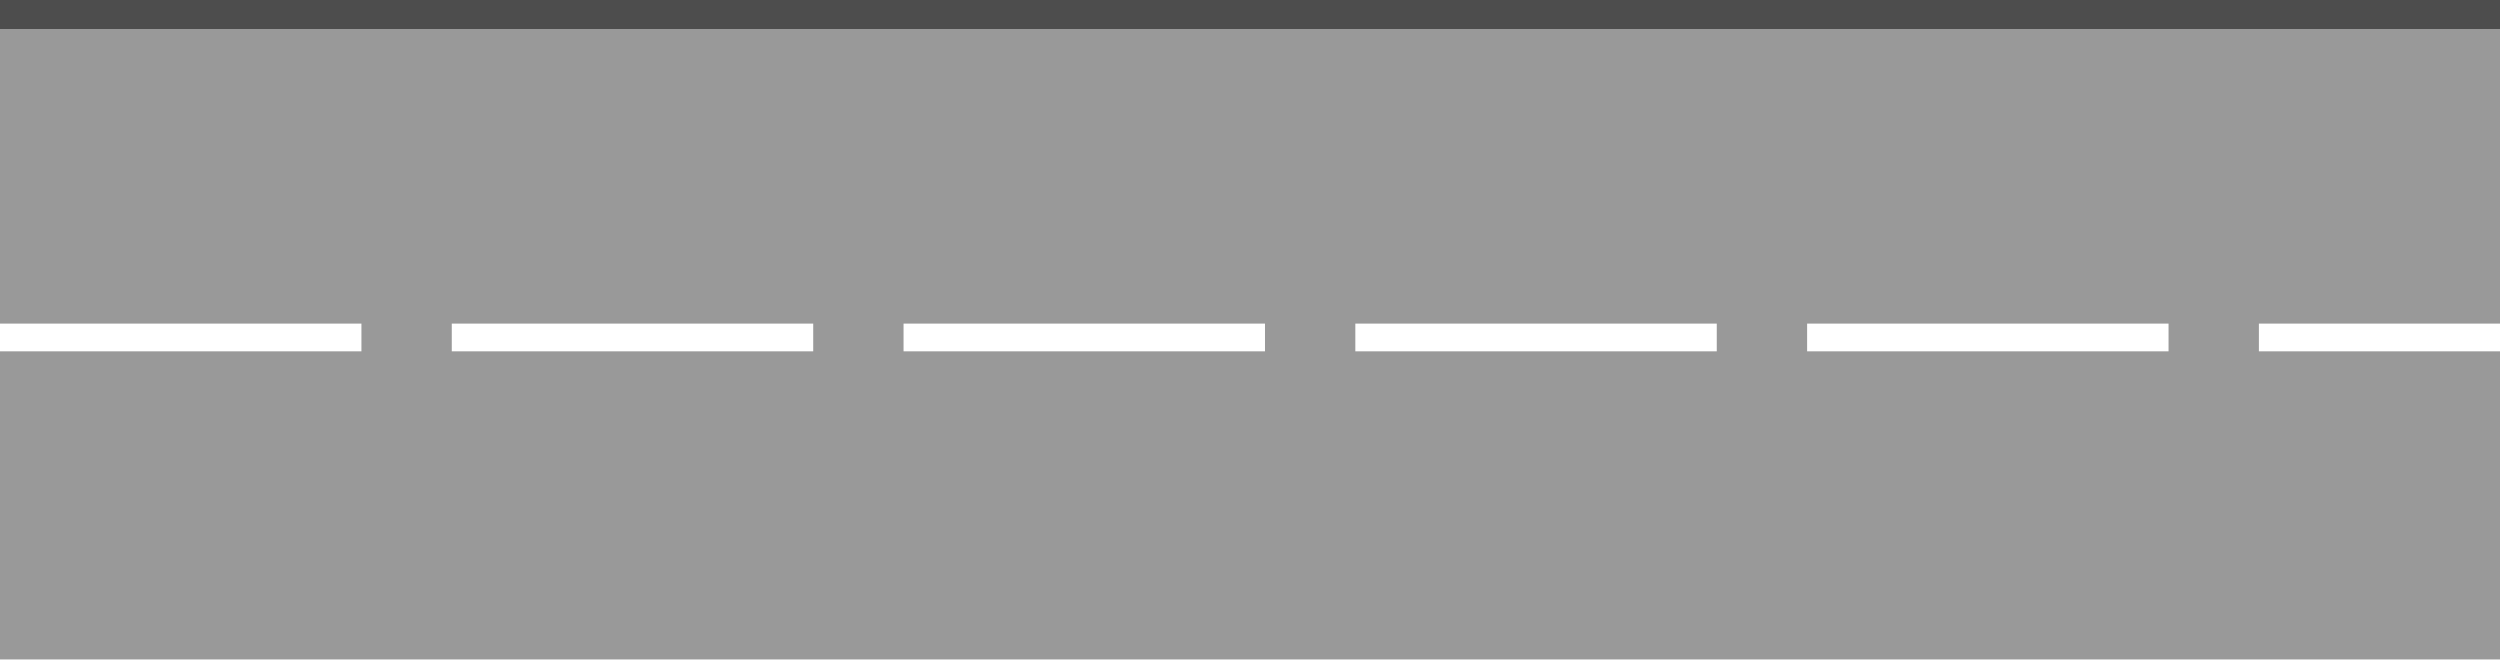
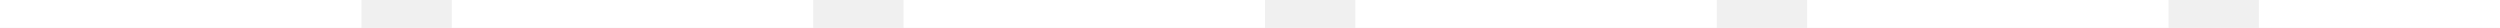
- <svg xmlns="http://www.w3.org/2000/svg" id="Layer_2" data-name="Layer 2" viewBox="0 0 1139 300.4">
+ <svg xmlns="http://www.w3.org/2000/svg" id="Layer_1" data-name="Layer 1" viewBox="0 0 1139 12.66">
  <defs>
-     <style>.cls-1{fill:#999;}.cls-2{fill:#4d4d4d;}.cls-3{fill:none;stroke:#fff;stroke-linejoin:round;stroke-width:12.66px;stroke-dasharray:164.67 41.16;}</style>
+     <style>.cls-1{fill:none;stroke:#fff;stroke-linejoin:round;stroke-width:12.66px;stroke-dasharray:164.67 41.16;}</style>
  </defs>
-   <rect class="cls-1" y="13.23" width="1139" height="287.17" />
-   <rect class="cls-2" width="1139" height="13.23" />
-   <line class="cls-3" y1="153.75" x2="1139" y2="153.75" />
+   <line class="cls-1" y1="6.33" x2="1139" y2="6.33" />
</svg>
